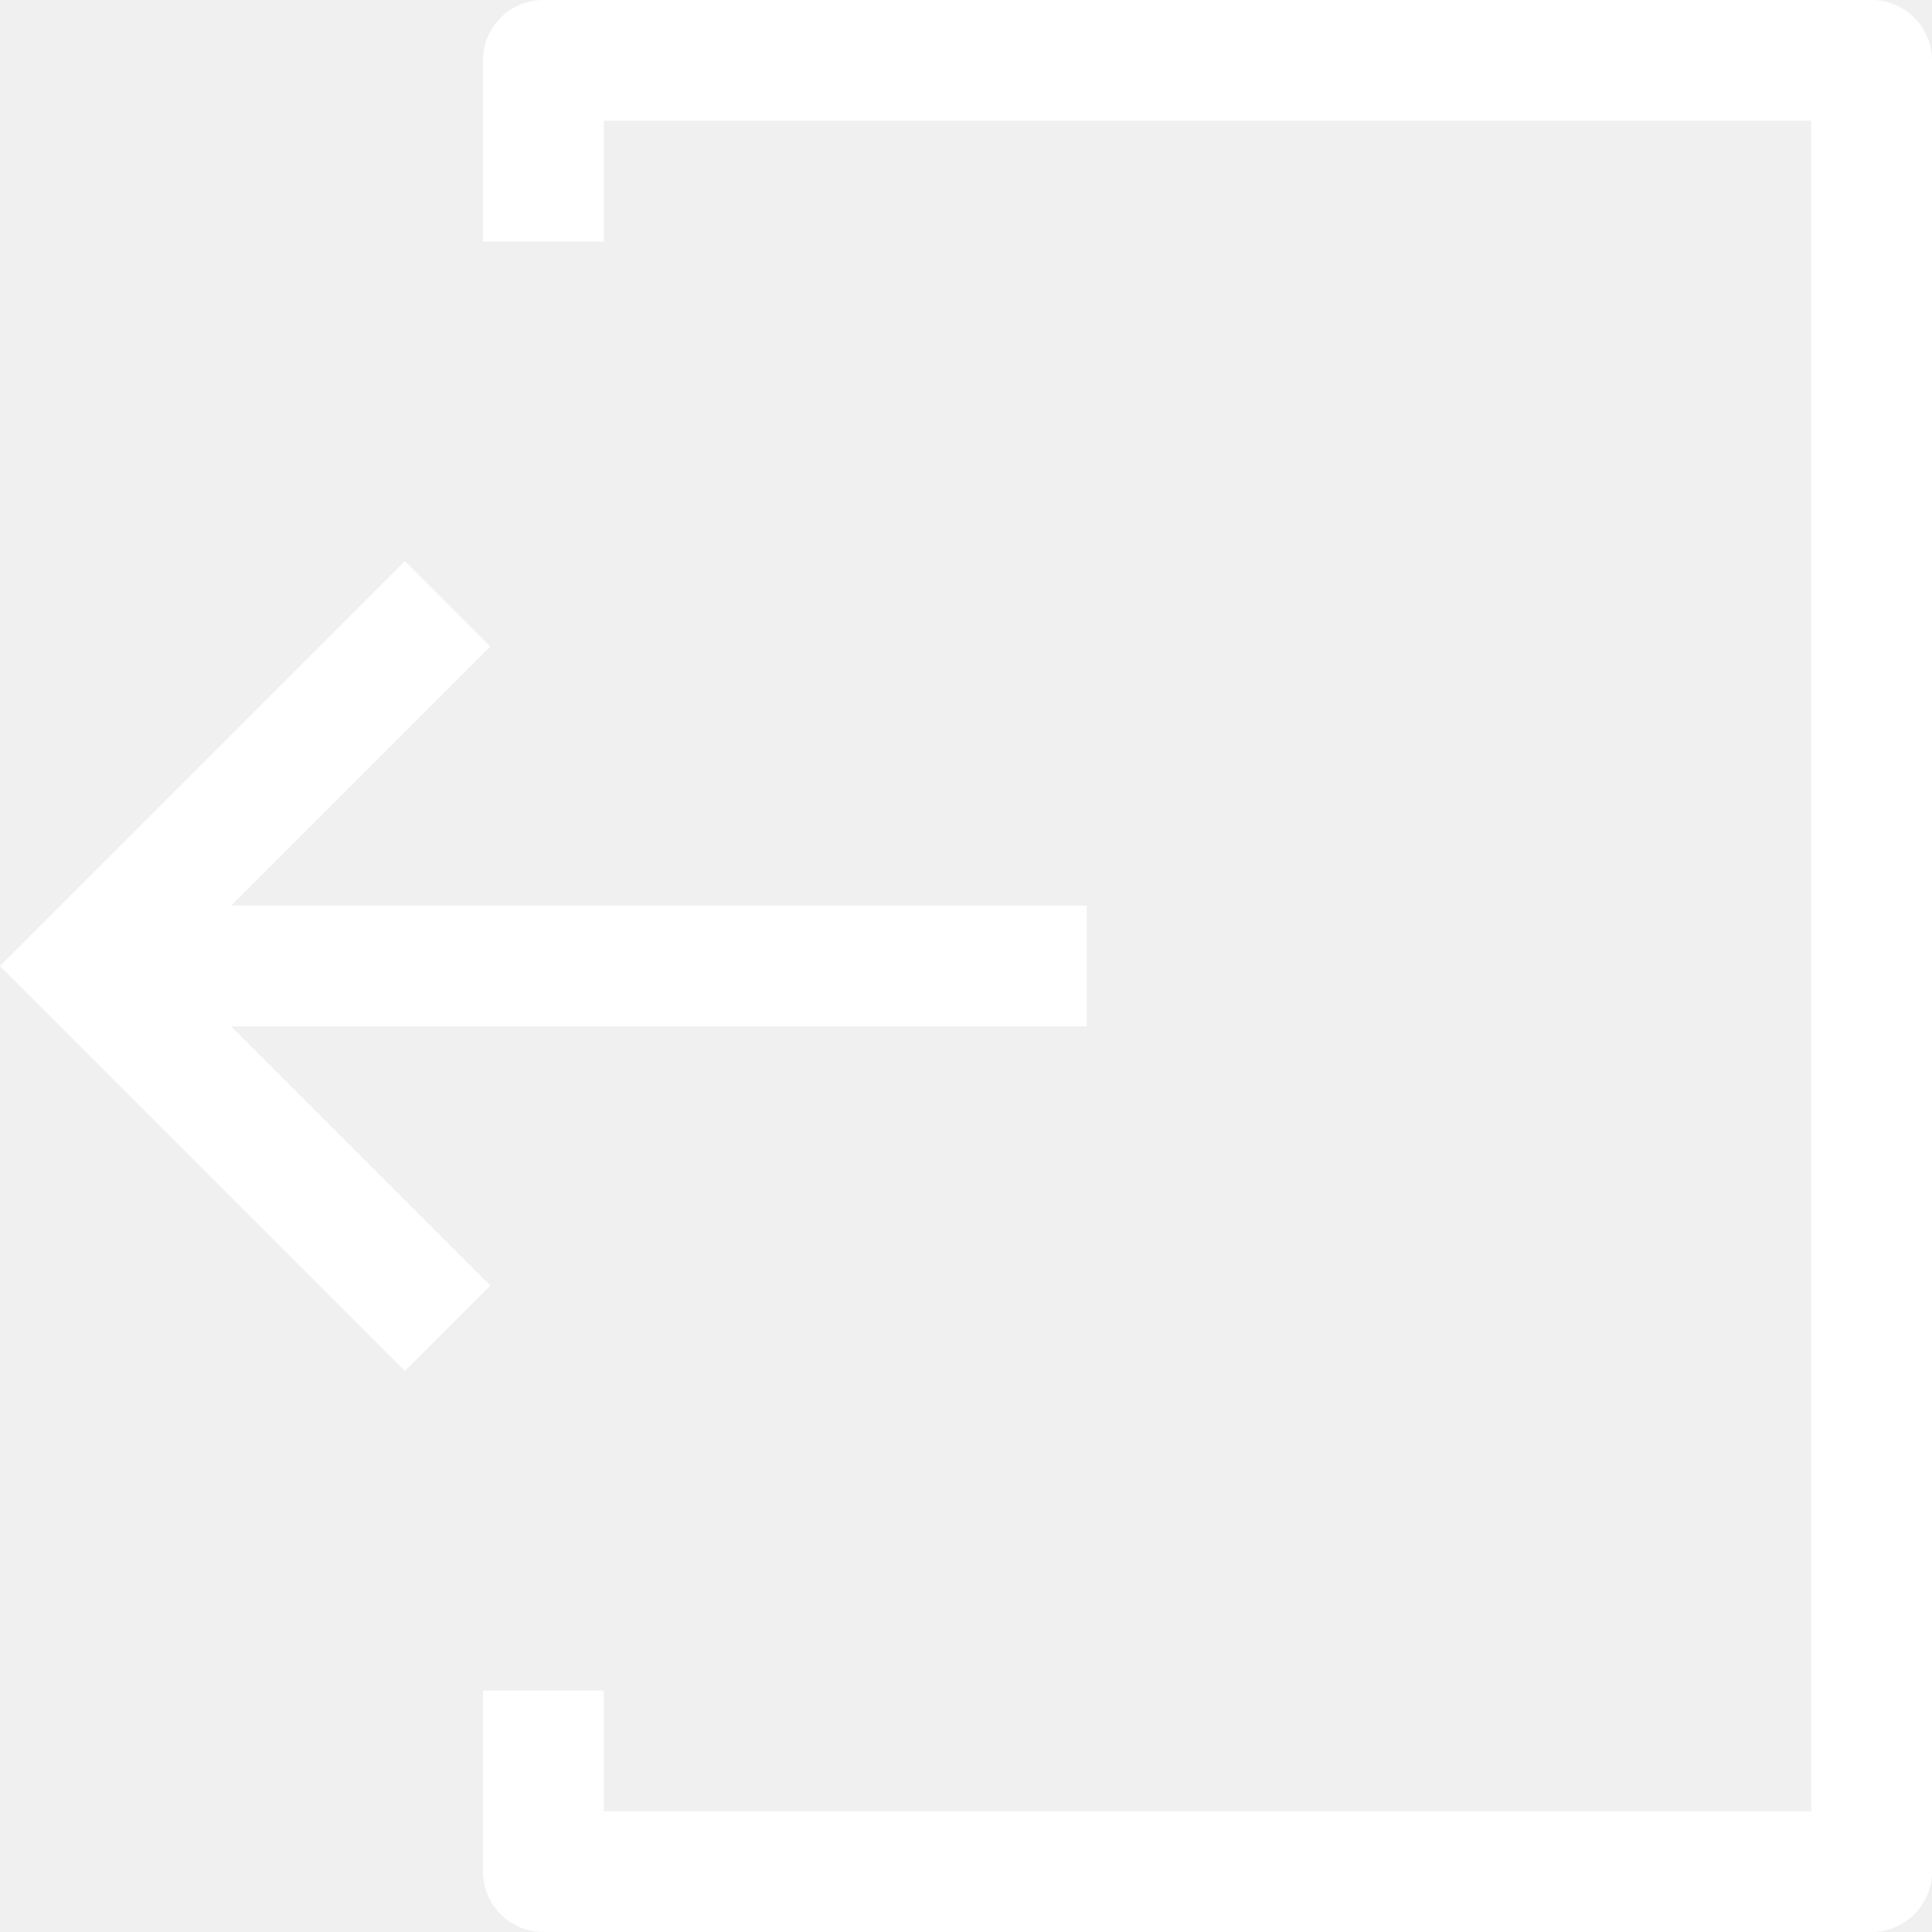
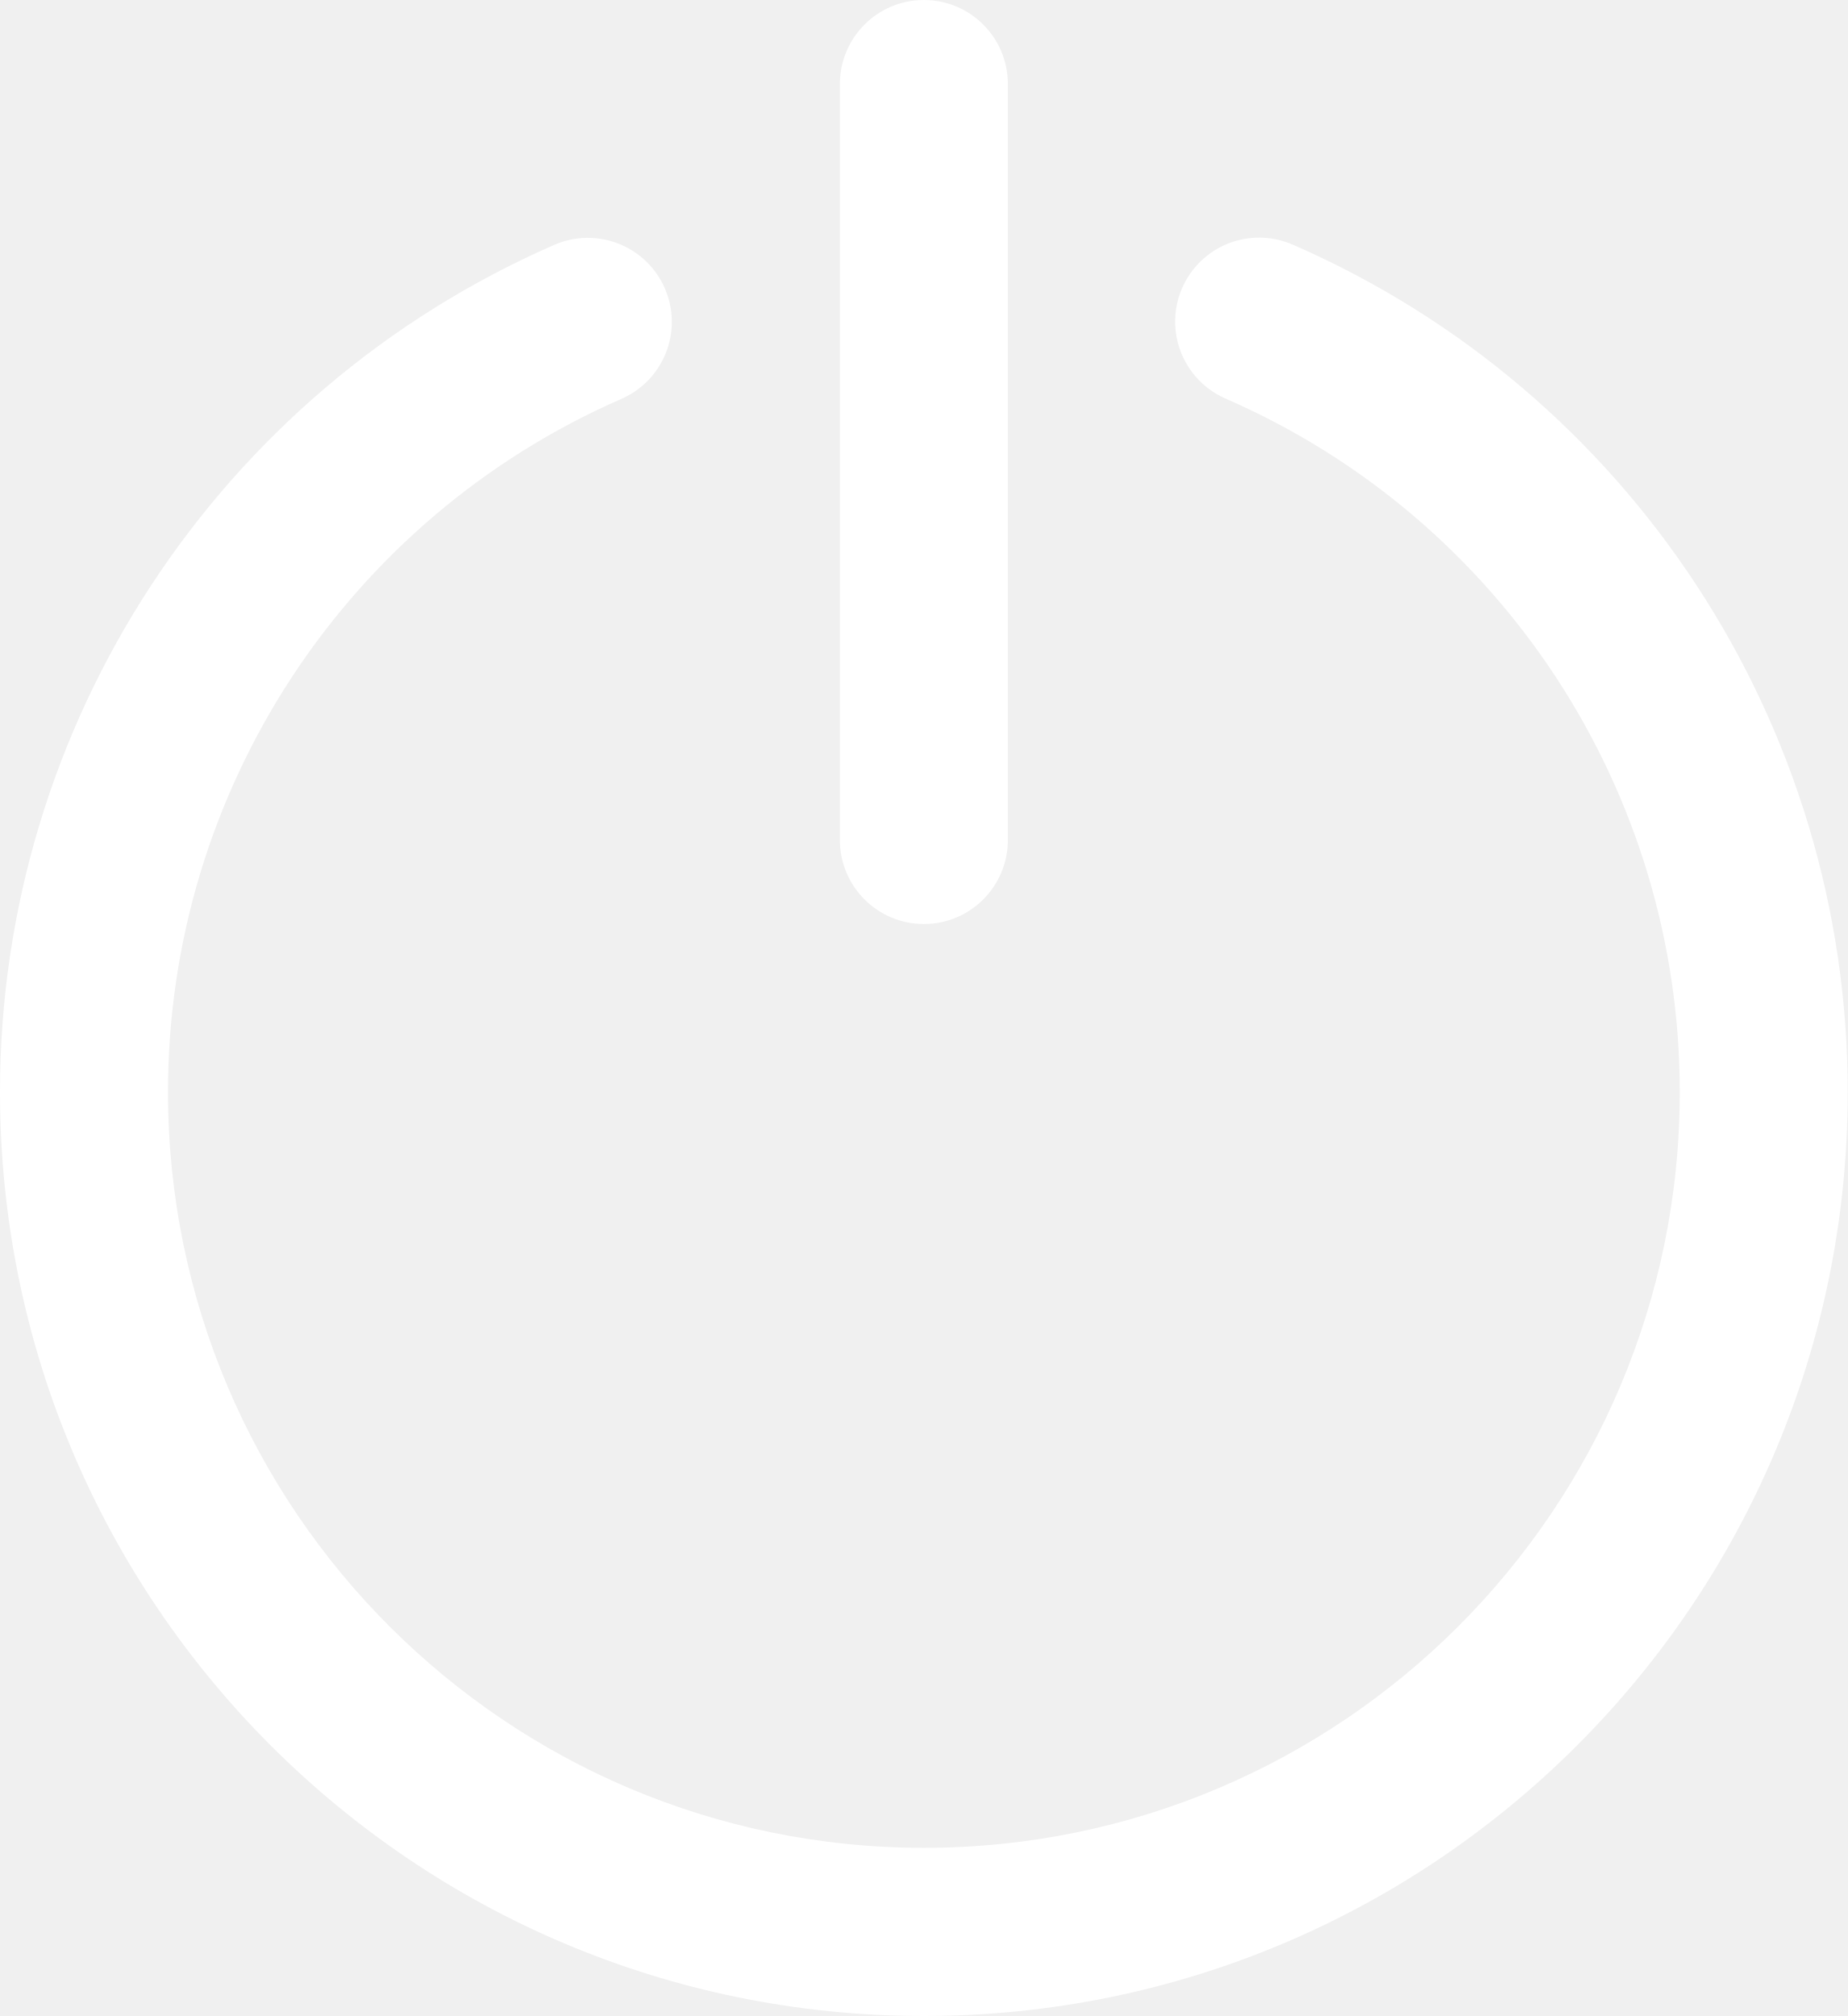
- <svg xmlns="http://www.w3.org/2000/svg" viewBox="0 0 512 512">
+ <svg xmlns="http://www.w3.org/2000/svg" viewBox="0 0 469.33 512">
  <defs>
    <style>.cls-1{fill:#fff;}</style>
  </defs>
  <g id="Capa_2" data-name="Capa 2">
-     <g id="Capa_1-2" data-name="Capa 1">
-       <path class="cls-1" d="M107.31,363.31l22.63-22.62L61.25,272H288V240H61.25l68.69-68.69-22.63-22.62L0,256Z" />
-       <path class="cls-1" d="M160,32H480V480H160V448H128v48a16,16,0,0,0,16,16H496a16,16,0,0,0,16-16V16A16,16,0,0,0,496,0H144a16,16,0,0,0-16,16V64h32Z" />
+     <g id="Layer_1" data-name="Layer 1">
+       <path class="cls-1" d="M328.52,62.2a21.33,21.33,0,1,0-17.08,39.09,192.05,192.05,0,0,1,115.23,176c0,106-86,192-192,192s-192-86-192-192a192.09,192.09,0,0,1,115.19-176,21.33,21.33,0,1,0-17.1-39.09A234.75,234.75,0,0,0,0,277.33C0,406.93,105.06,512,234.67,512S469.33,406.93,469.33,277.33A234.68,234.68,0,0,0,328.52,62.2Z" />
+       <path class="cls-1" d="M234.66,234.67A21.33,21.33,0,0,0,256,213.33v-192a21.33,21.33,0,0,0-42.66,0v192A21.33,21.33,0,0,0,234.66,234.67Z" />
    </g>
  </g>
</svg>
